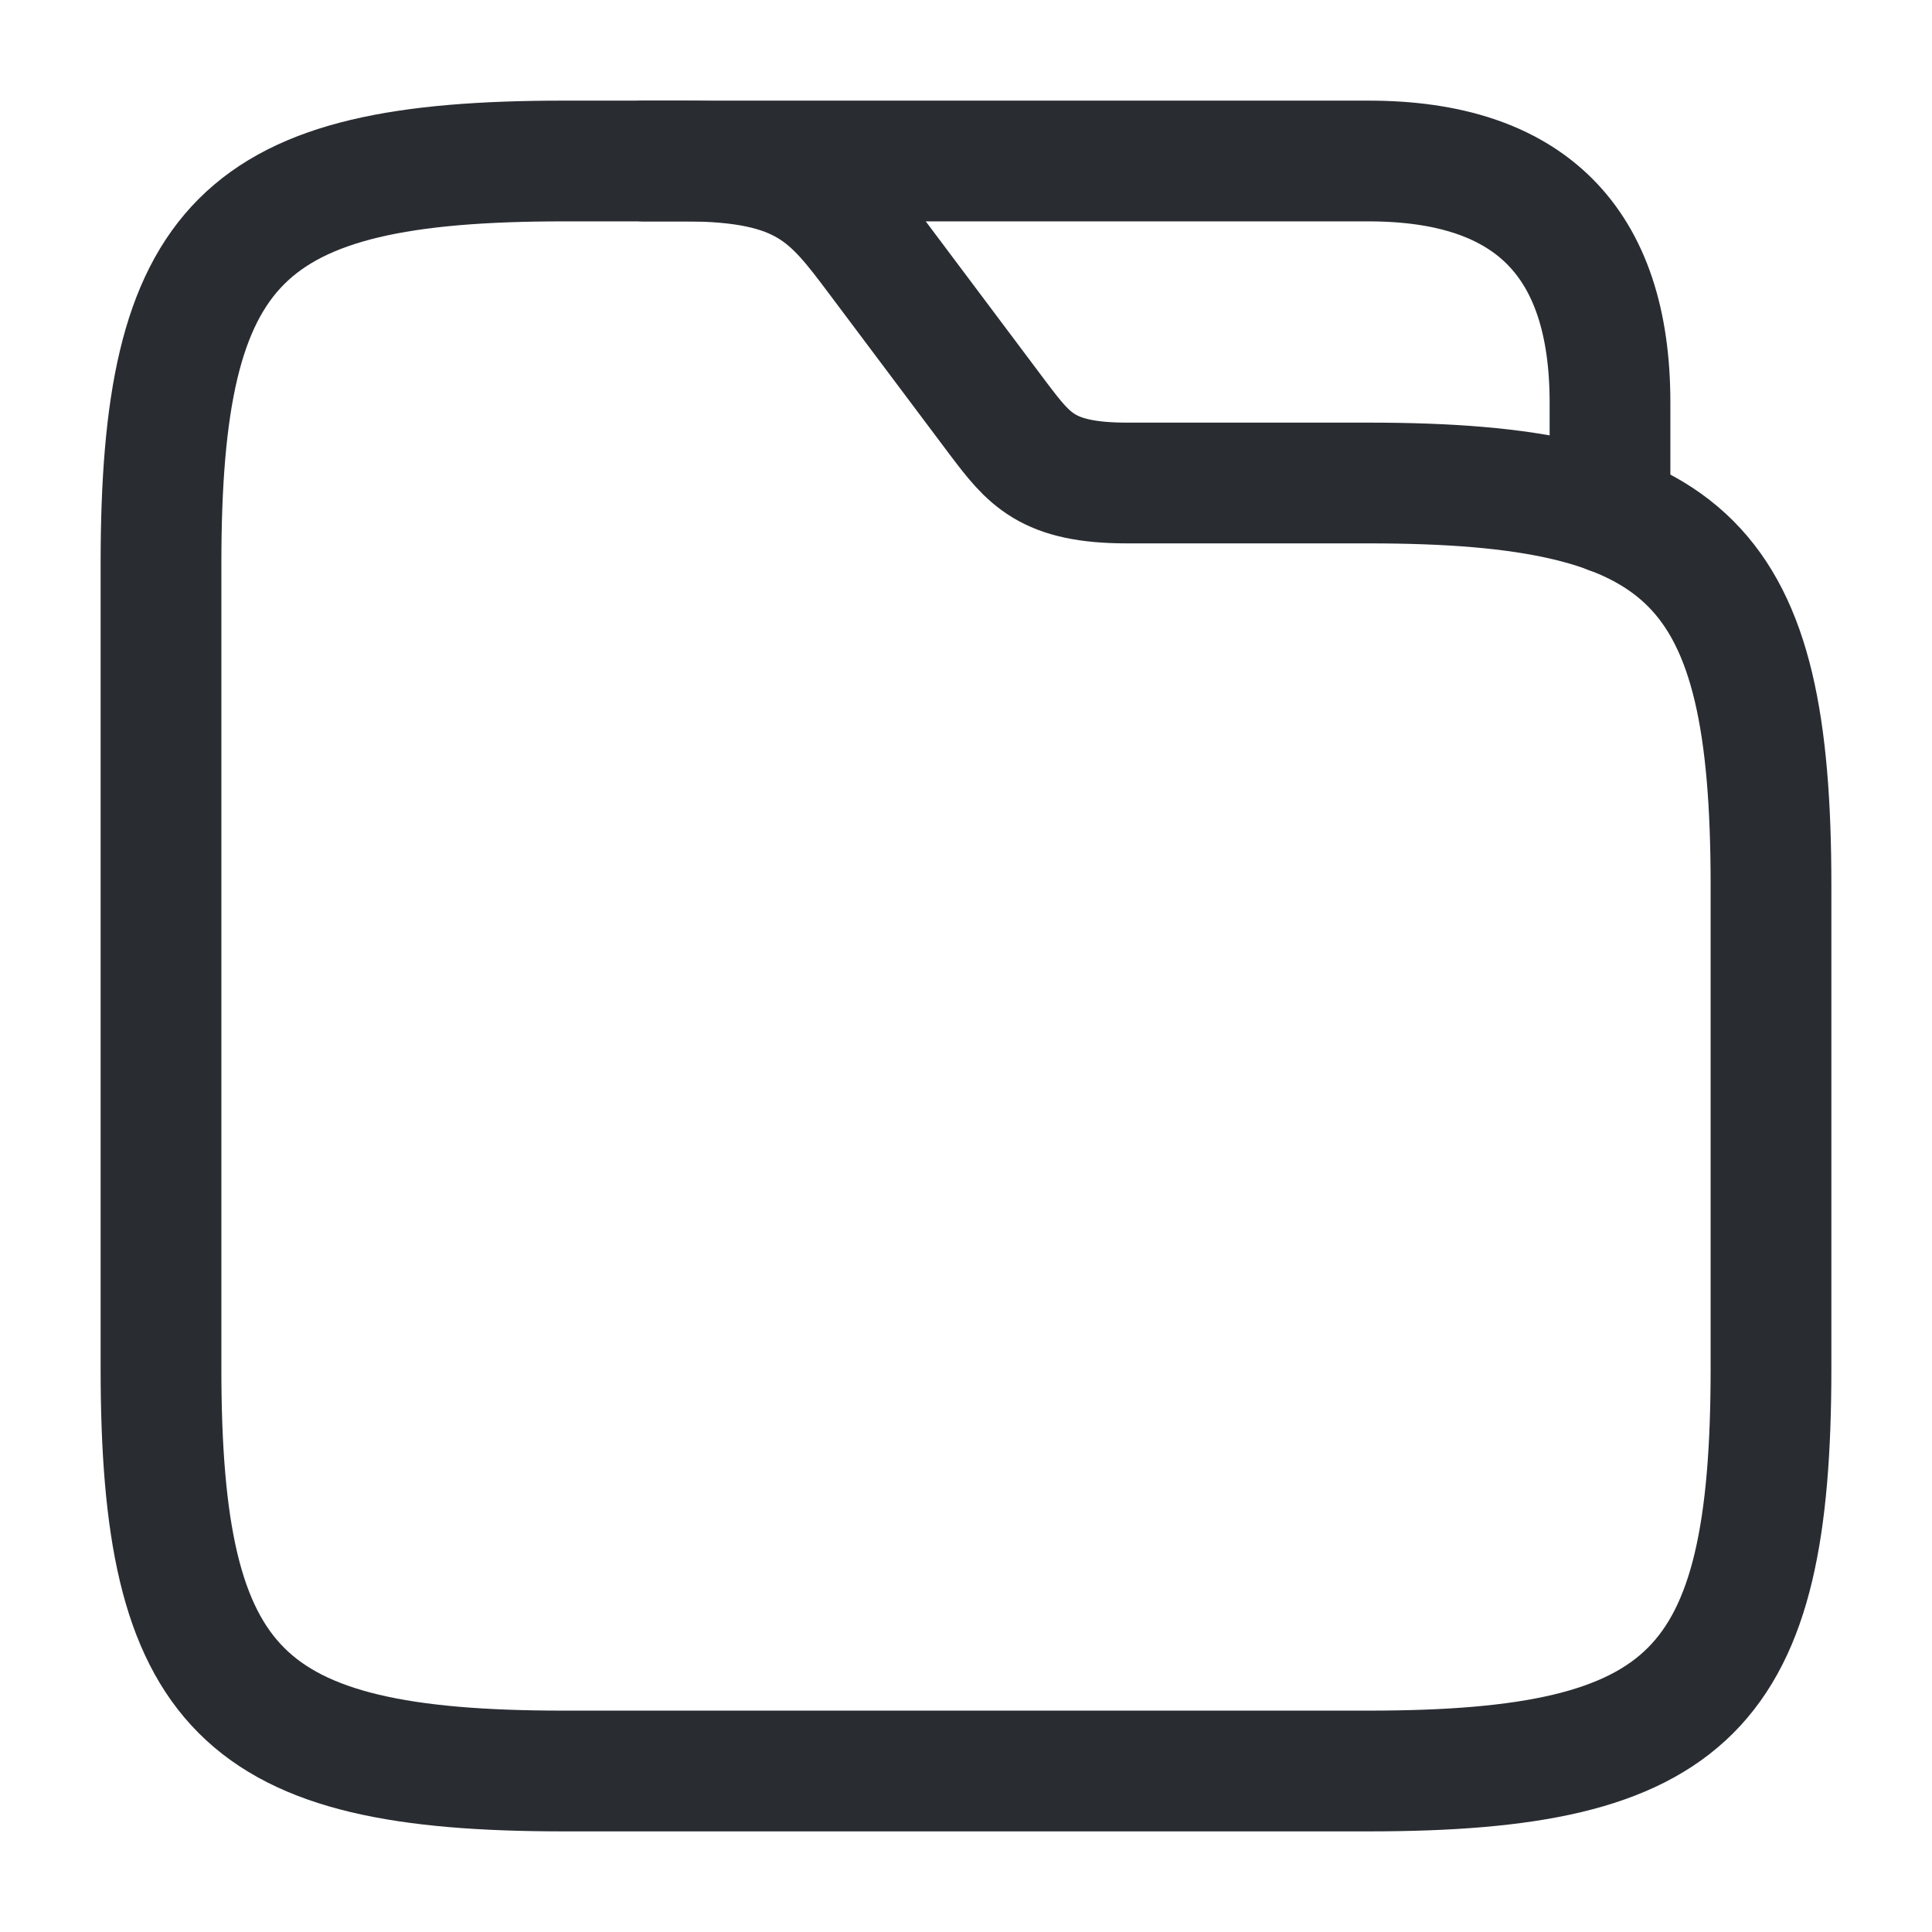
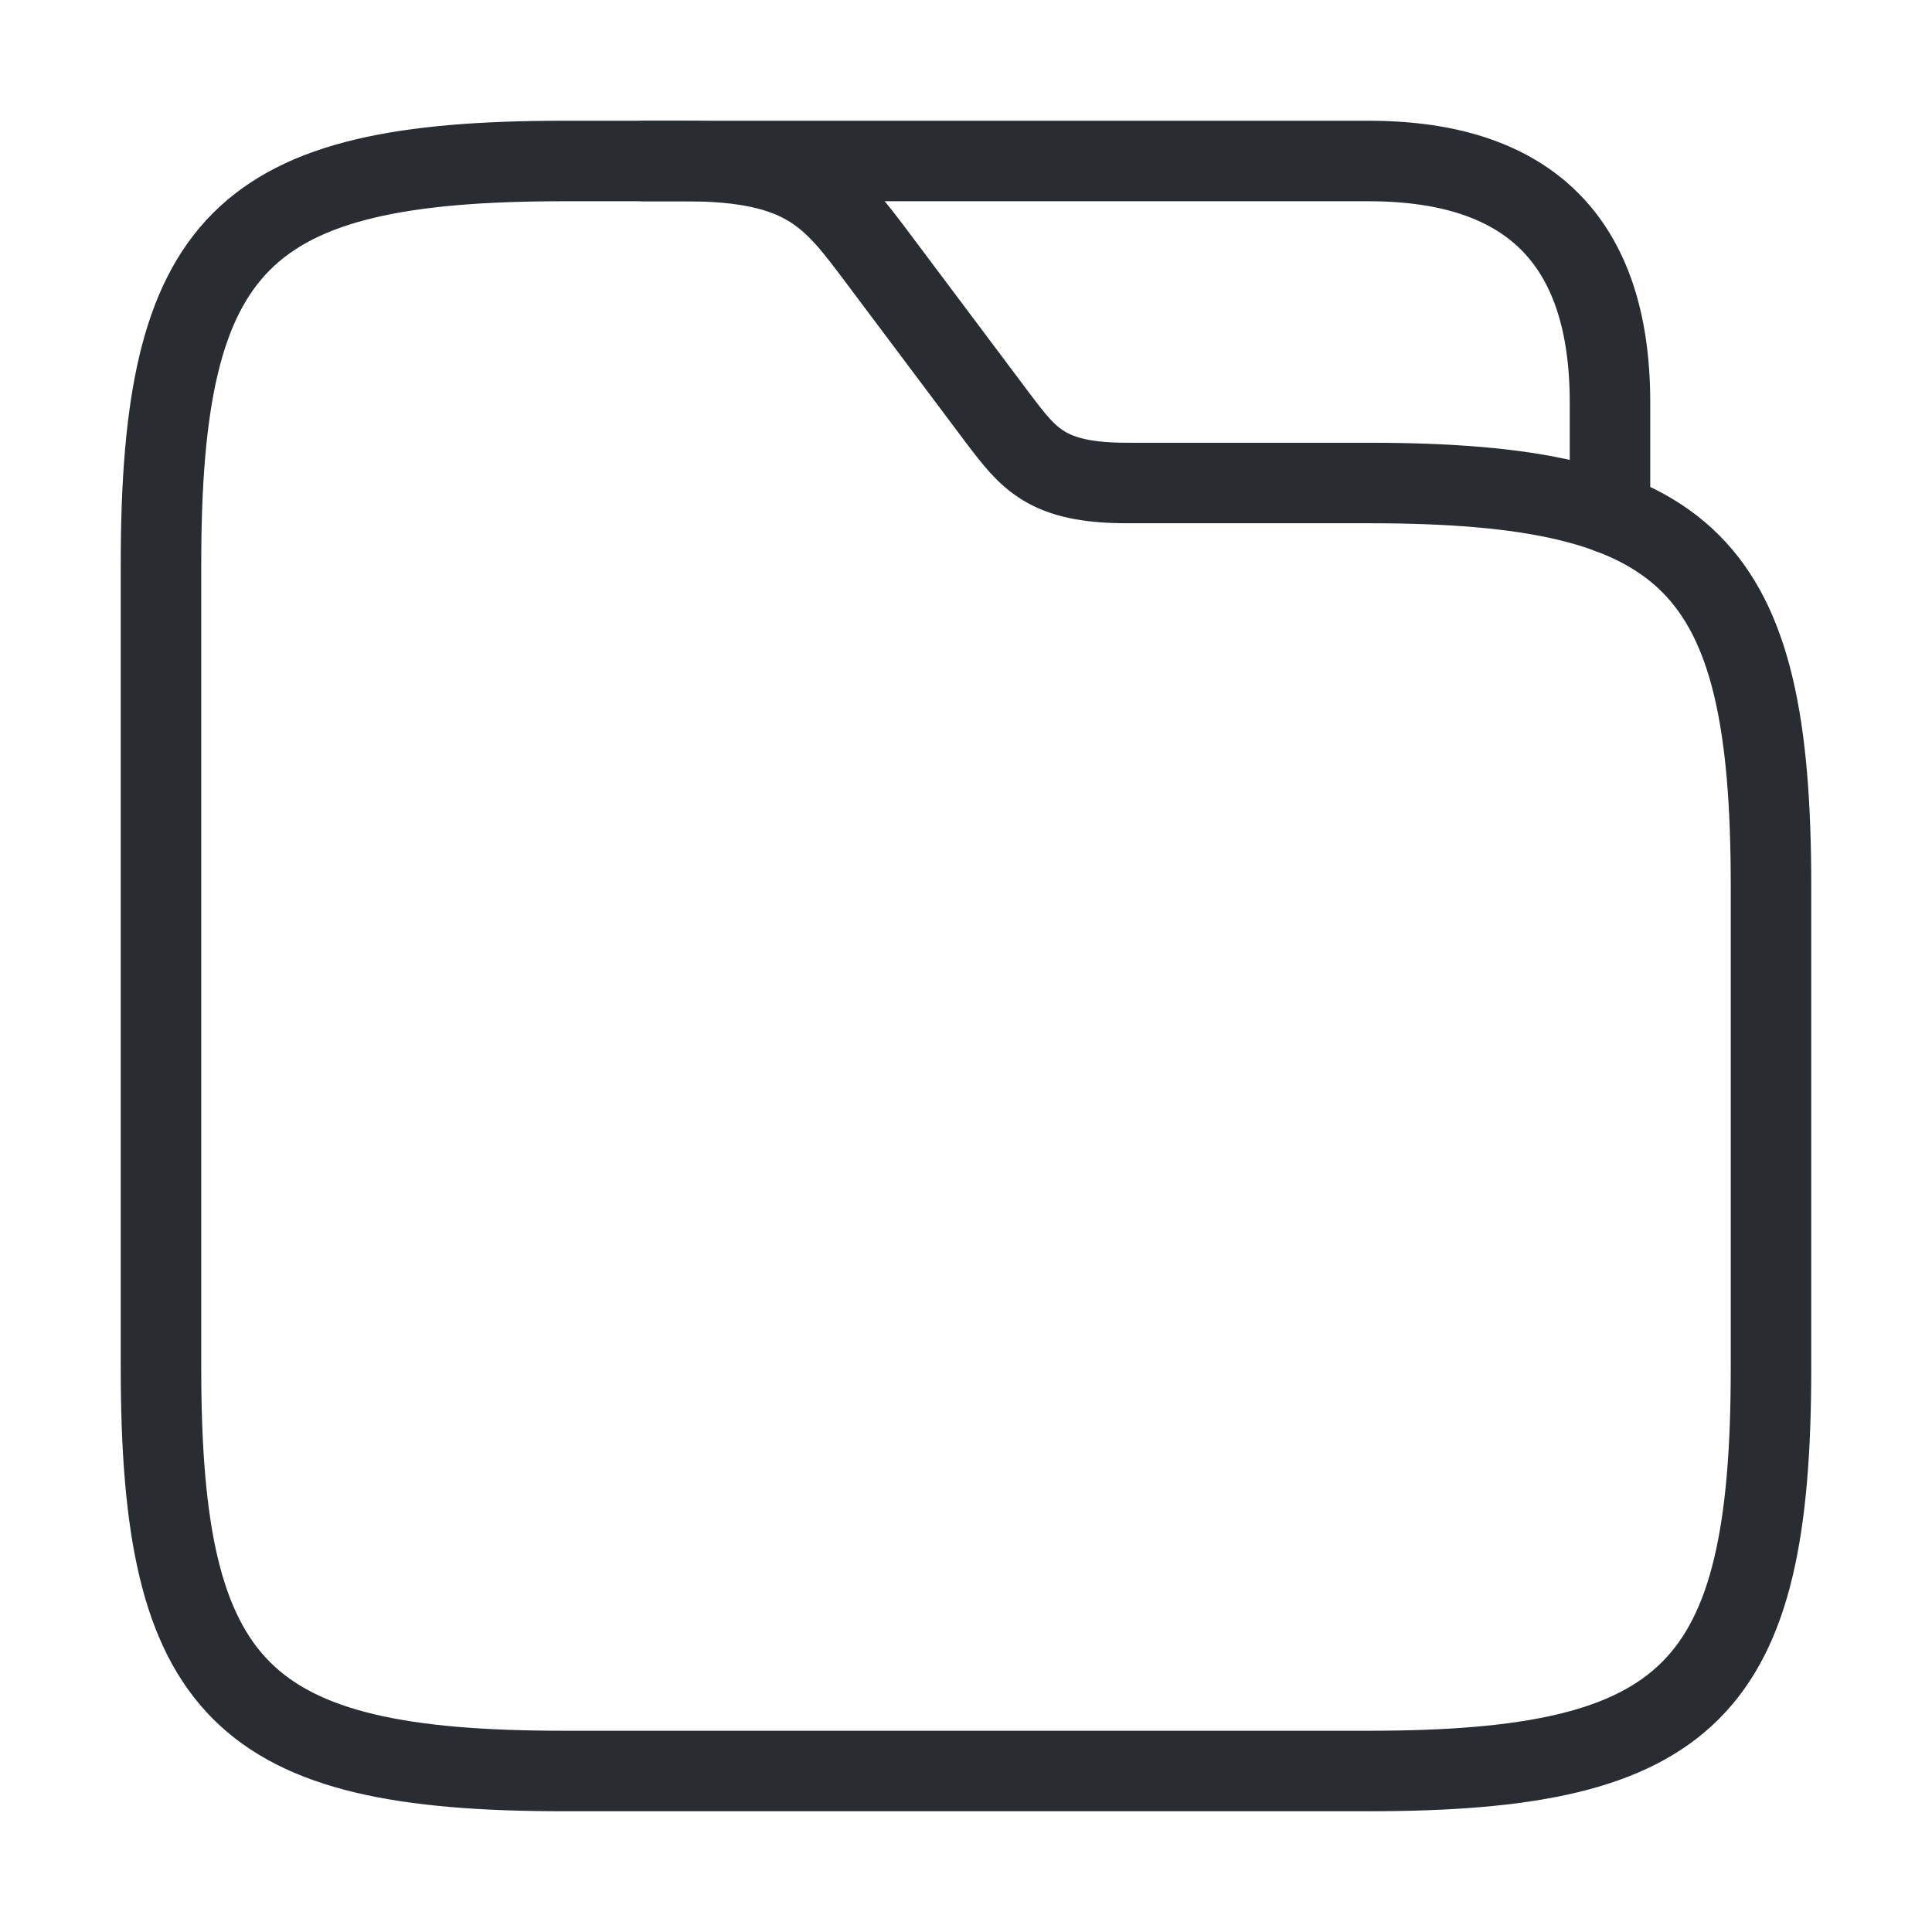
<svg xmlns="http://www.w3.org/2000/svg" width="24" height="24" viewBox="0 0 24 24" fill="none">
-   <path d="M22 11V17C22 21 21 22 17 22H7C3 22 2 21 2 17V7C2 3 3 2 7 2H8.5C10 2 10.33 2.44 10.9 3.2L12.4 5.2C12.78 5.7 13 6 14 6H17C21 6 22 7 22 11Z" stroke="#292D32" stroke-width="1.5" stroke-miterlimit="10" />
-   <path d="M8 2H17C19 2 20 3 20 5V6.38" stroke="#292D32" stroke-width="1.5" stroke-miterlimit="10" stroke-linecap="round" stroke-linejoin="round" />
+   <path d="M22 11V17C22 21 21 22 17 22H7C3 22 2 21 2 17V7C2 3 3 2 7 2H8.5C10 2 10.33 2.44 10.9 3.2L12.4 5.2C12.78 5.7 13 6 14 6H17C21 6 22 7 22 11Z" stroke="#292D32" strokeWidth="1.5" strokeMiterlimit="10" />
+   <path d="M8 2H17C19 2 20 3 20 5V6.38" stroke="#292D32" strokeWidth="1.5" strokeMiterlimit="10" stroke-linecap="round" strokeLinejoin="round" />
</svg>
